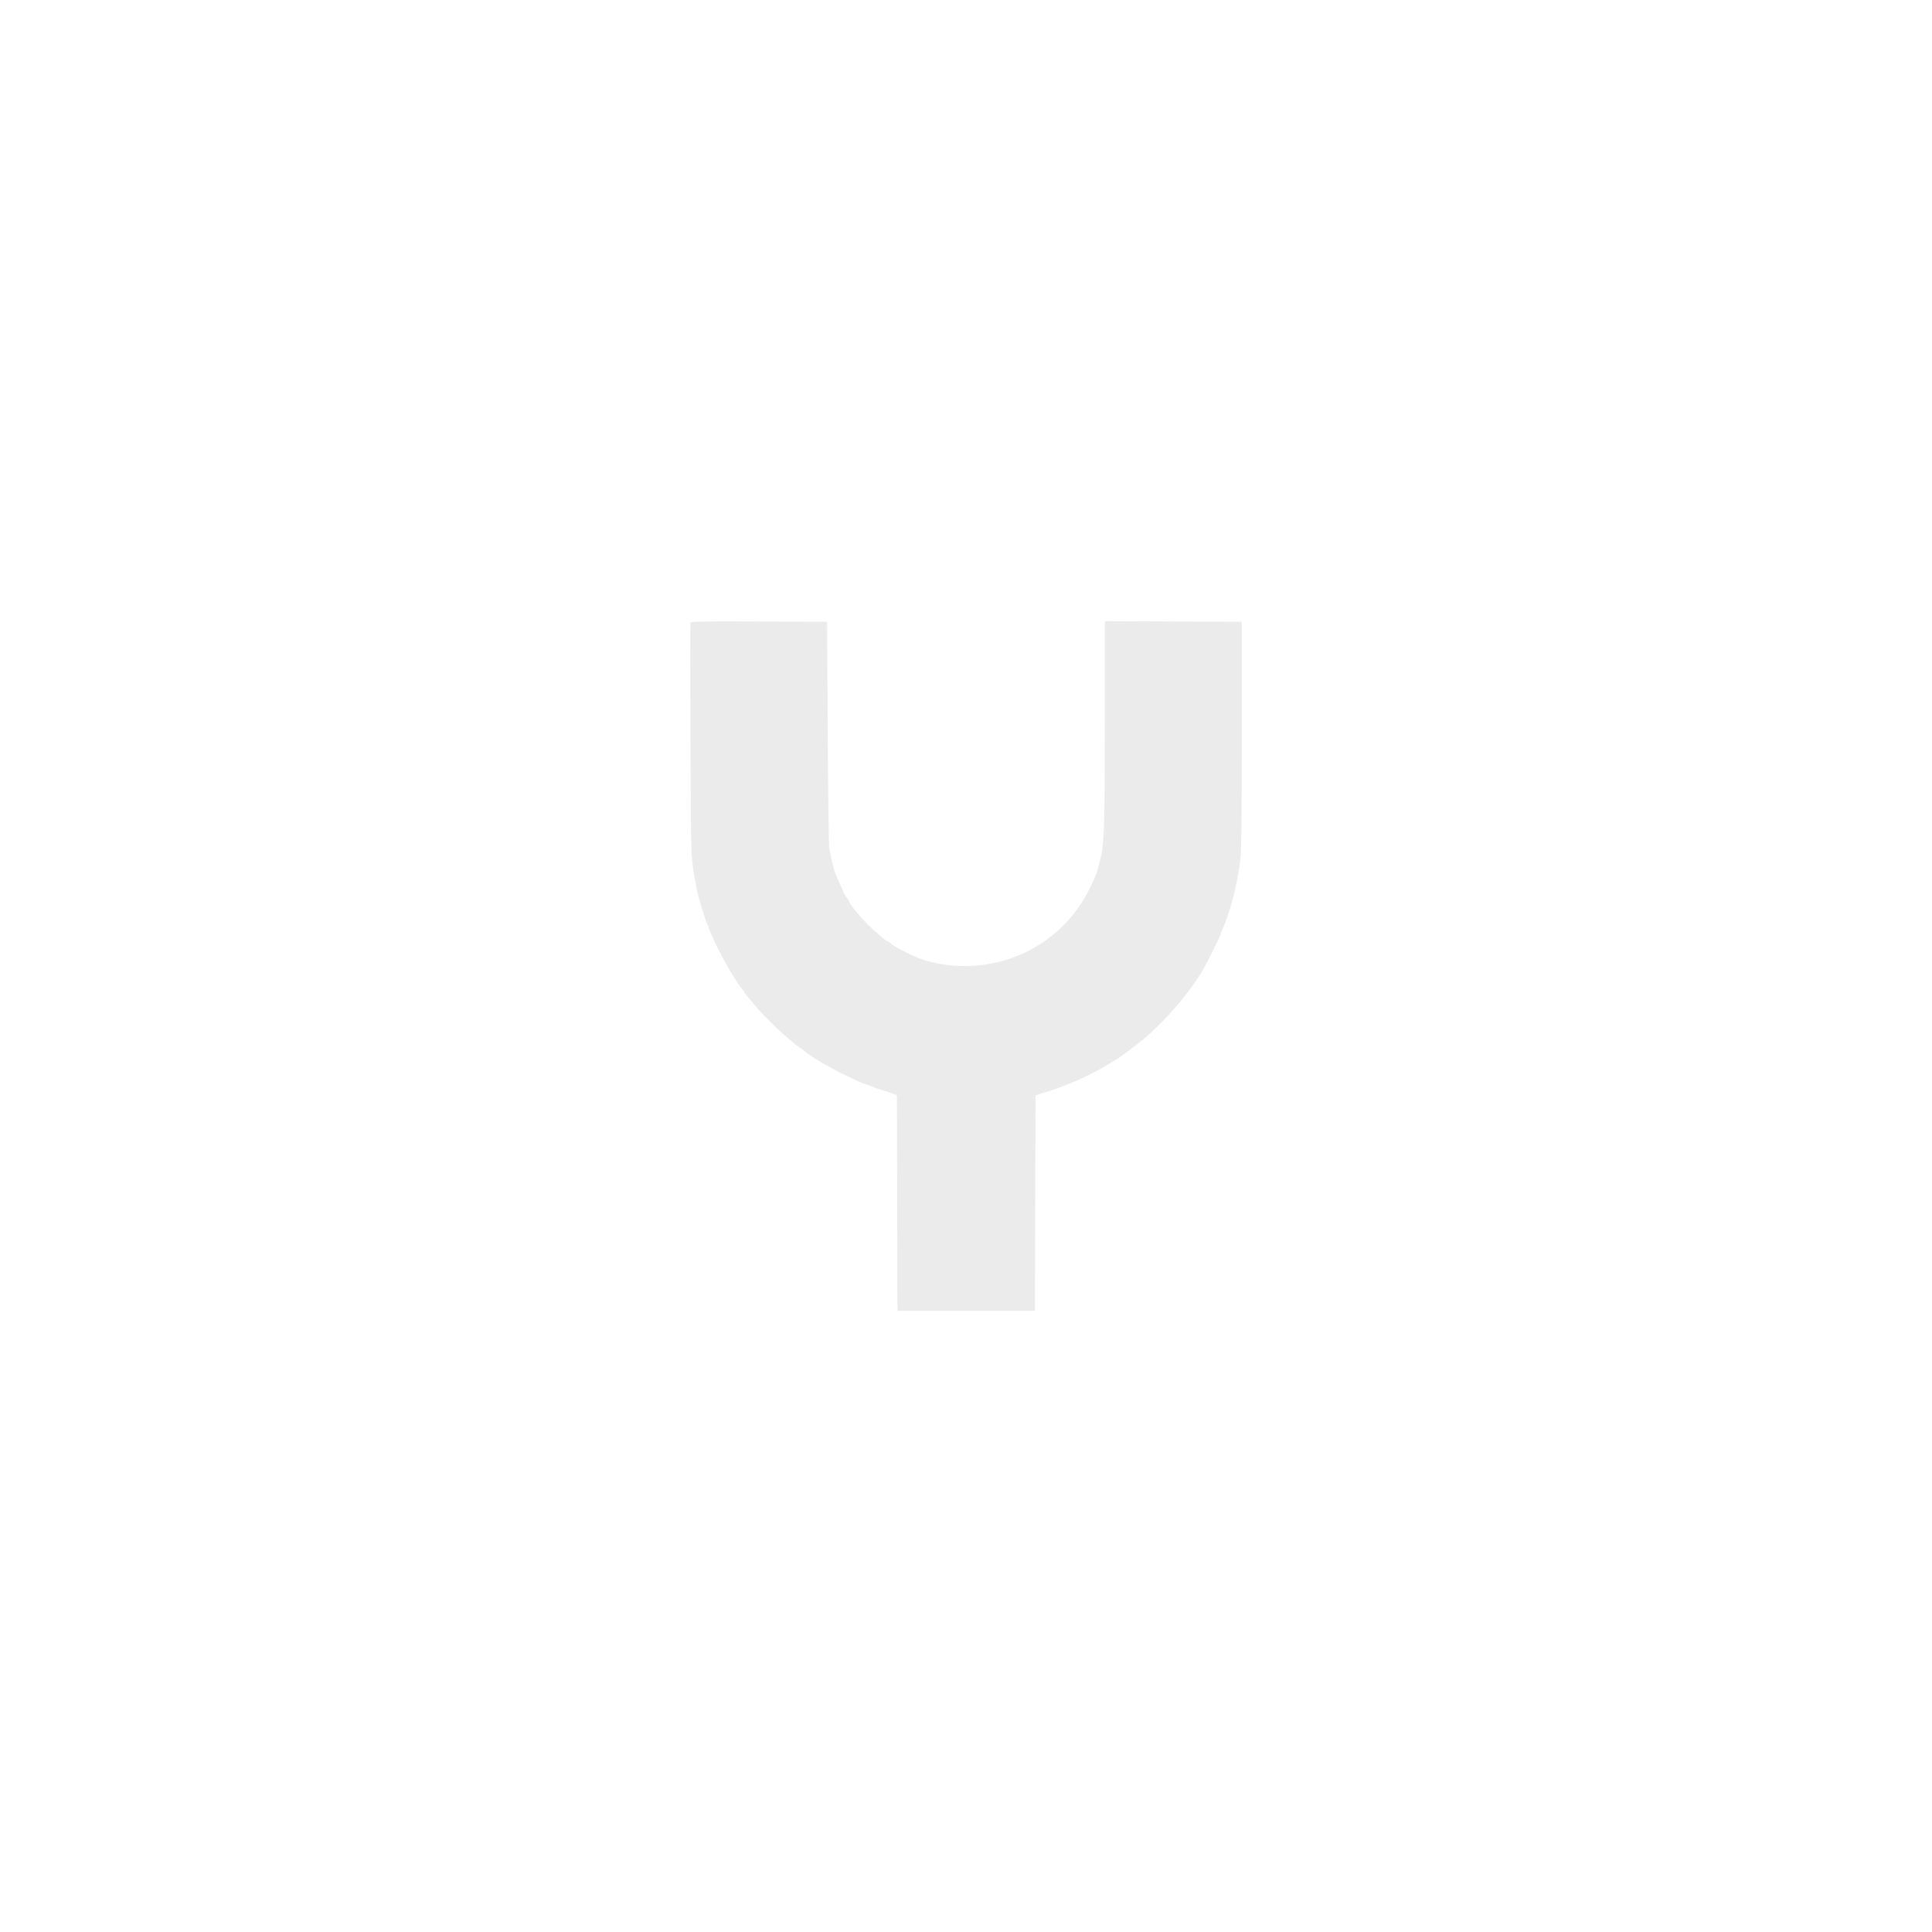
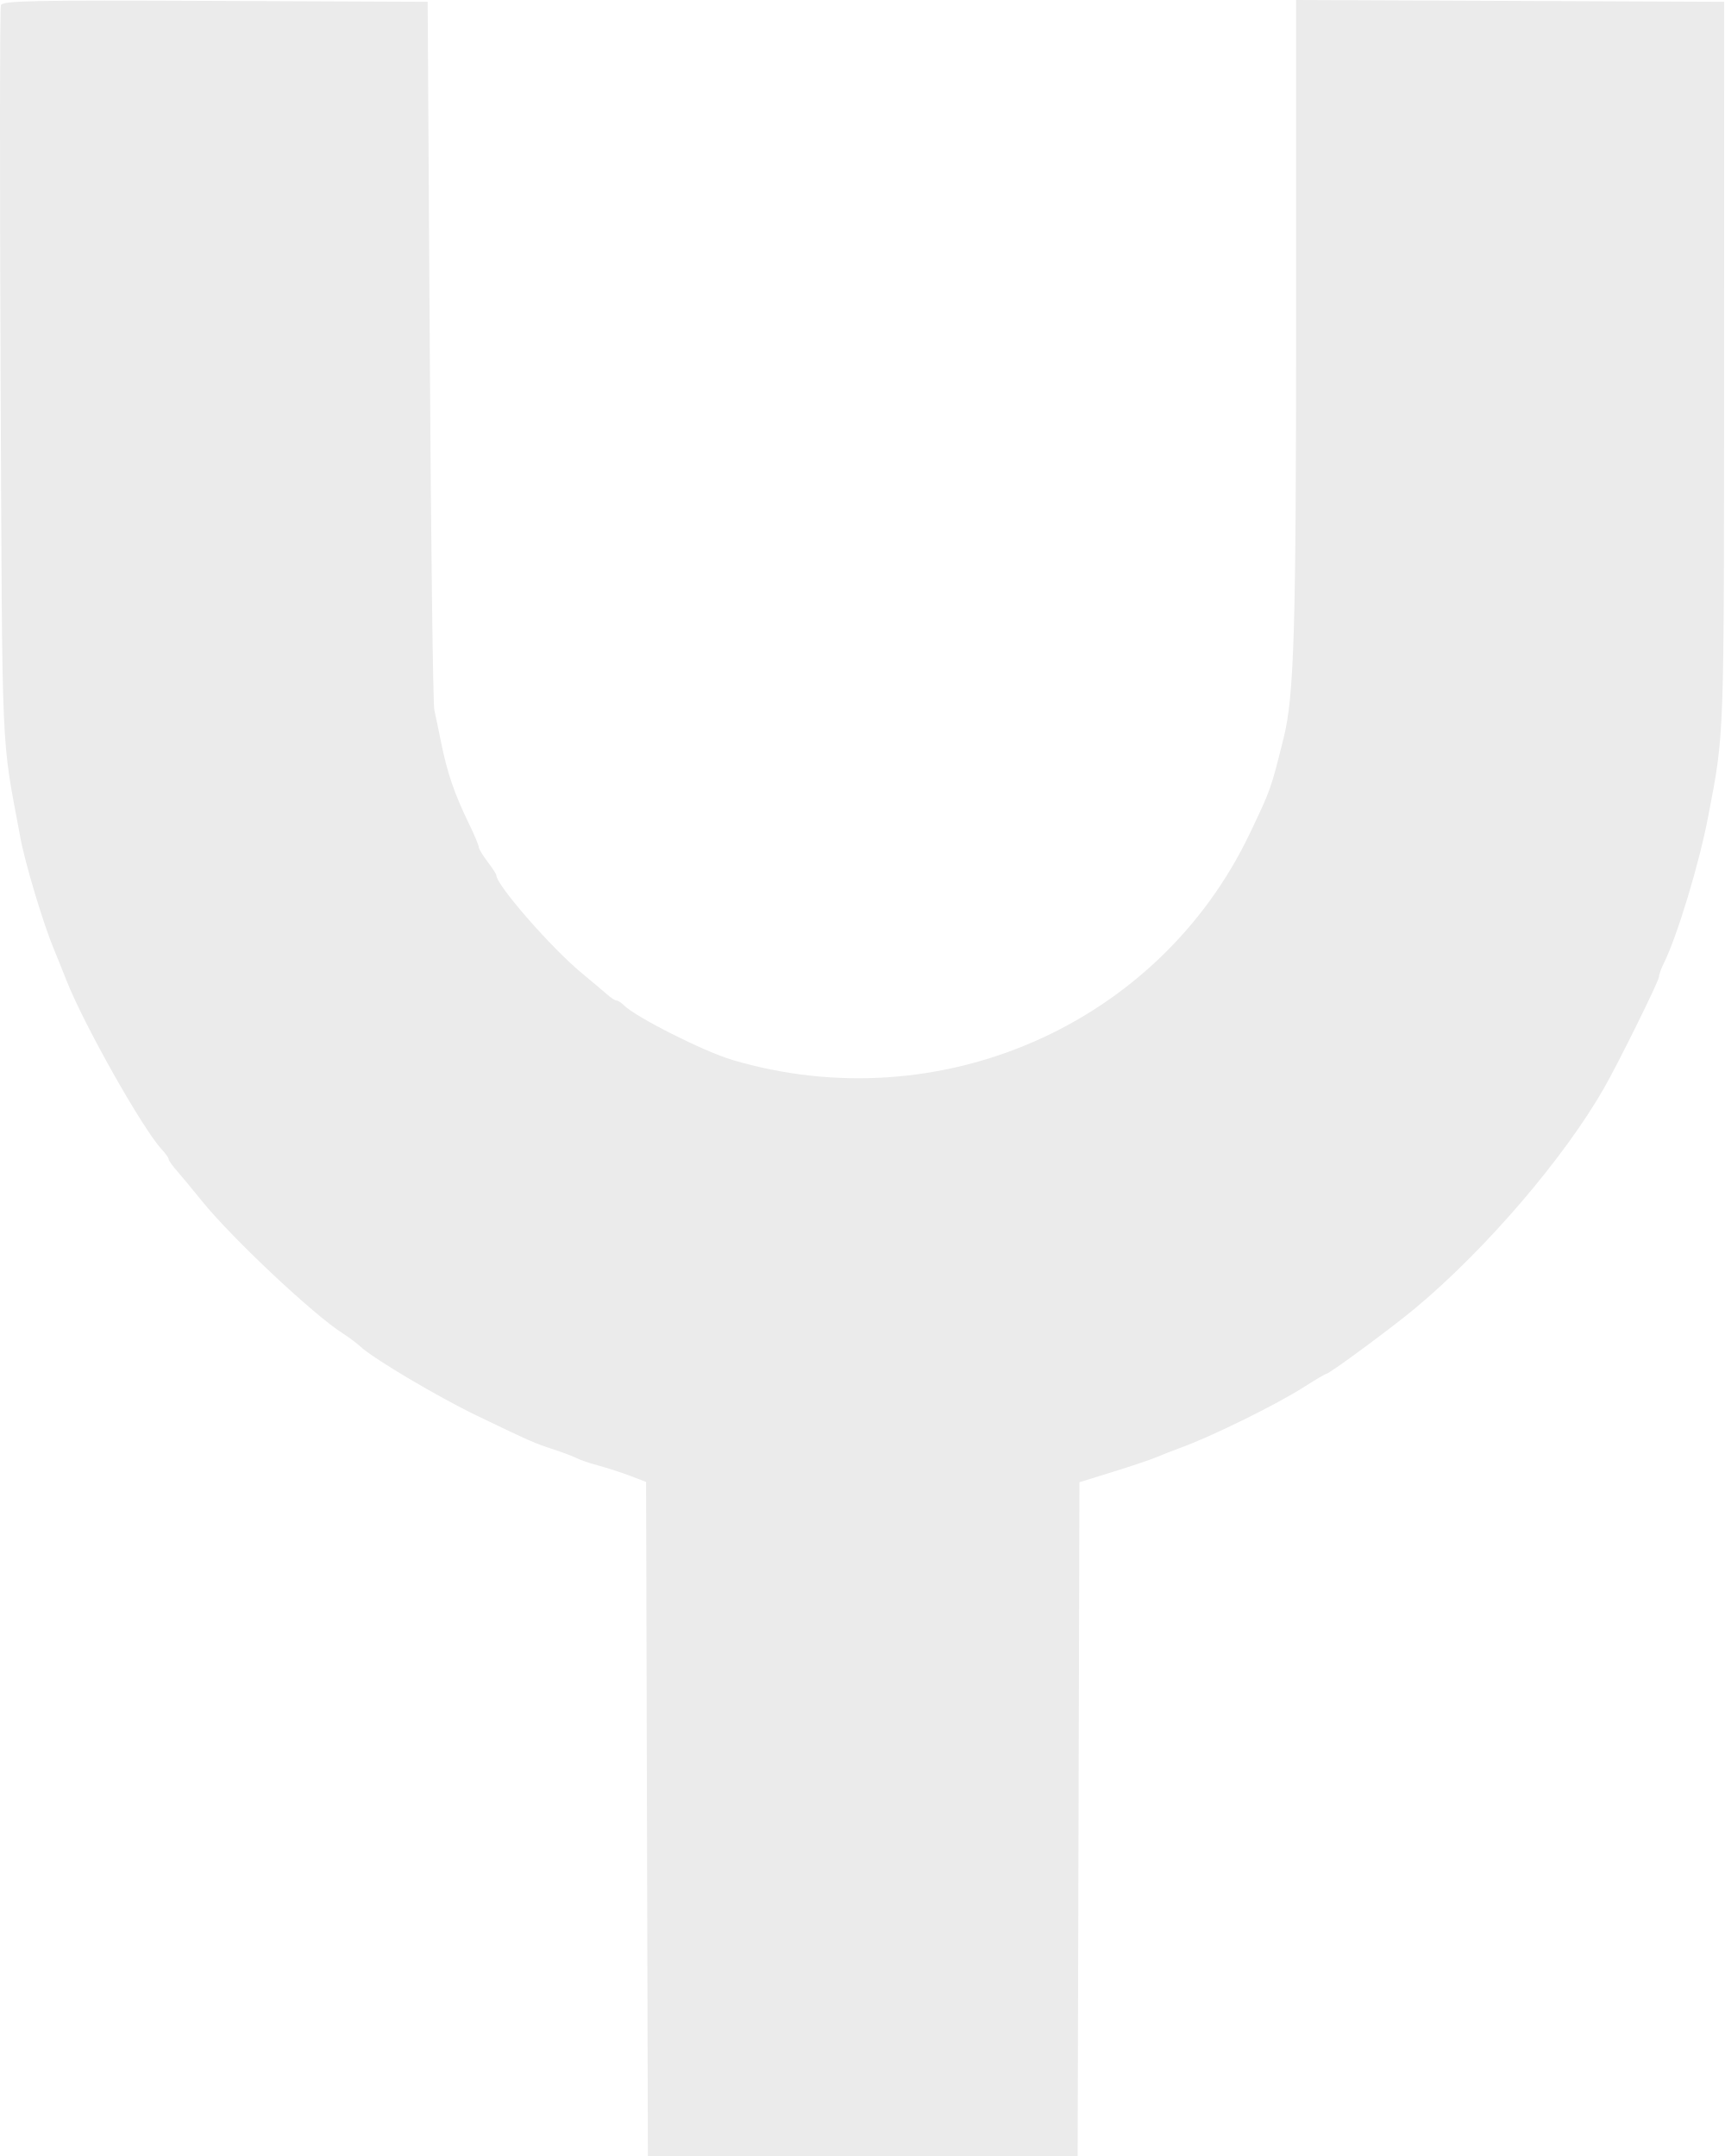
- <svg xmlns="http://www.w3.org/2000/svg" id="svg" version="1.1" width="400" height="400" viewBox="-254.545, -254.545, 654.545,654.545">
+ <svg xmlns="http://www.w3.org/2000/svg" id="svg" version="1.1" width="114.174" height="142.785" viewBox="-254.545 -254.545 186.83 233.648">
  <defs id="defs1" />
-   <g id="svgg" transform="matrix(0.9544211,0,0,0.9544211,-117.7025,-118.5359)">
+   <g id="svgg" transform="matrix(0.9544211,0,0,0.9544211,-351.5602,-328.9846)">
    <path id="path1" d="m 101.752,78.58 c -0.123,0.322 -0.14,19.178 -0.036,41.903 0.205,44.807 0.029,40.694 2.249,52.642 0.552,2.969 2.606,9.797 3.814,12.675 0.277,0.66 0.913,2.239 1.412,3.509 1.983,5.038 8.65,16.866 10.82,19.195 0.434,0.466 0.789,0.965 0.789,1.11 0,0.145 0.382,0.696 0.849,1.225 0.466,0.528 1.796,2.131 2.954,3.561 3.417,4.219 12.617,12.864 15.955,14.992 0.683,0.435 1.602,1.123 2.042,1.529 1.493,1.375 8.781,5.693 13.2,7.821 6.04,2.909 6.536,3.127 8.695,3.829 1.043,0.339 2.213,0.782 2.6,0.984 0.388,0.202 1.515,0.585 2.505,0.851 0.99,0.267 2.61,0.793 3.6,1.169 l 1.8,0.685 0.102,38.27 0.102,38.27 h 24.396 24.396 l 0.102,-38.252 0.102,-38.252 3.8,-1.177 c 2.09,-0.647 4.34,-1.407 5,-1.688 0.66,-0.281 1.83,-0.739 2.6,-1.018 3.645,-1.32 10.945,-4.914 14.166,-6.974 1.237,-0.791 2.337,-1.439 2.445,-1.439 0.353,0 7.532,-5.302 10.189,-7.524 7.969,-6.667 16.786,-16.95 21.328,-24.876 1.679,-2.929 6.272,-12.23 6.272,-12.701 0,-0.239 0.253,-0.944 0.563,-1.567 1.501,-3.019 3.988,-11.239 5.002,-16.532 1.874,-9.789 1.817,-8.155 1.826,-51.6 l 0.009,-41 -24.3,-0.103 -24.3,-0.103 v 35.834 c 0,35.769 -0.219,43.152 -1.42,47.972 -1.461,5.859 -1.435,5.784 -3.823,10.8 -10.364,21.773 -35.281,32.691 -58.757,25.748 -3.232,-0.956 -10.962,-4.853 -12.32,-6.211 -0.295,-0.295 -0.67,-0.537 -0.833,-0.537 -0.163,0 -0.651,-0.315 -1.085,-0.7 -0.434,-0.385 -1.728,-1.475 -2.875,-2.423 -3.453,-2.853 -9.687,-9.995 -9.687,-11.097 0,-0.129 -0.45,-0.823 -1,-1.544 -0.55,-0.722 -1,-1.472 -1,-1.667 0,-0.196 -0.482,-1.349 -1.071,-2.563 -1.738,-3.58 -2.511,-5.857 -3.262,-9.606 -0.242,-1.21 -0.562,-2.74 -0.71,-3.4 -0.149,-0.66 -0.38,-19.02 -0.514,-40.8 L 150.2,78.2 126.089,78.097 c -20.873,-0.089 -24.142,-0.025 -24.337,0.483" stroke="none" fill="#ebebeb" fill-rule="evenodd" />
  </g>
</svg>
